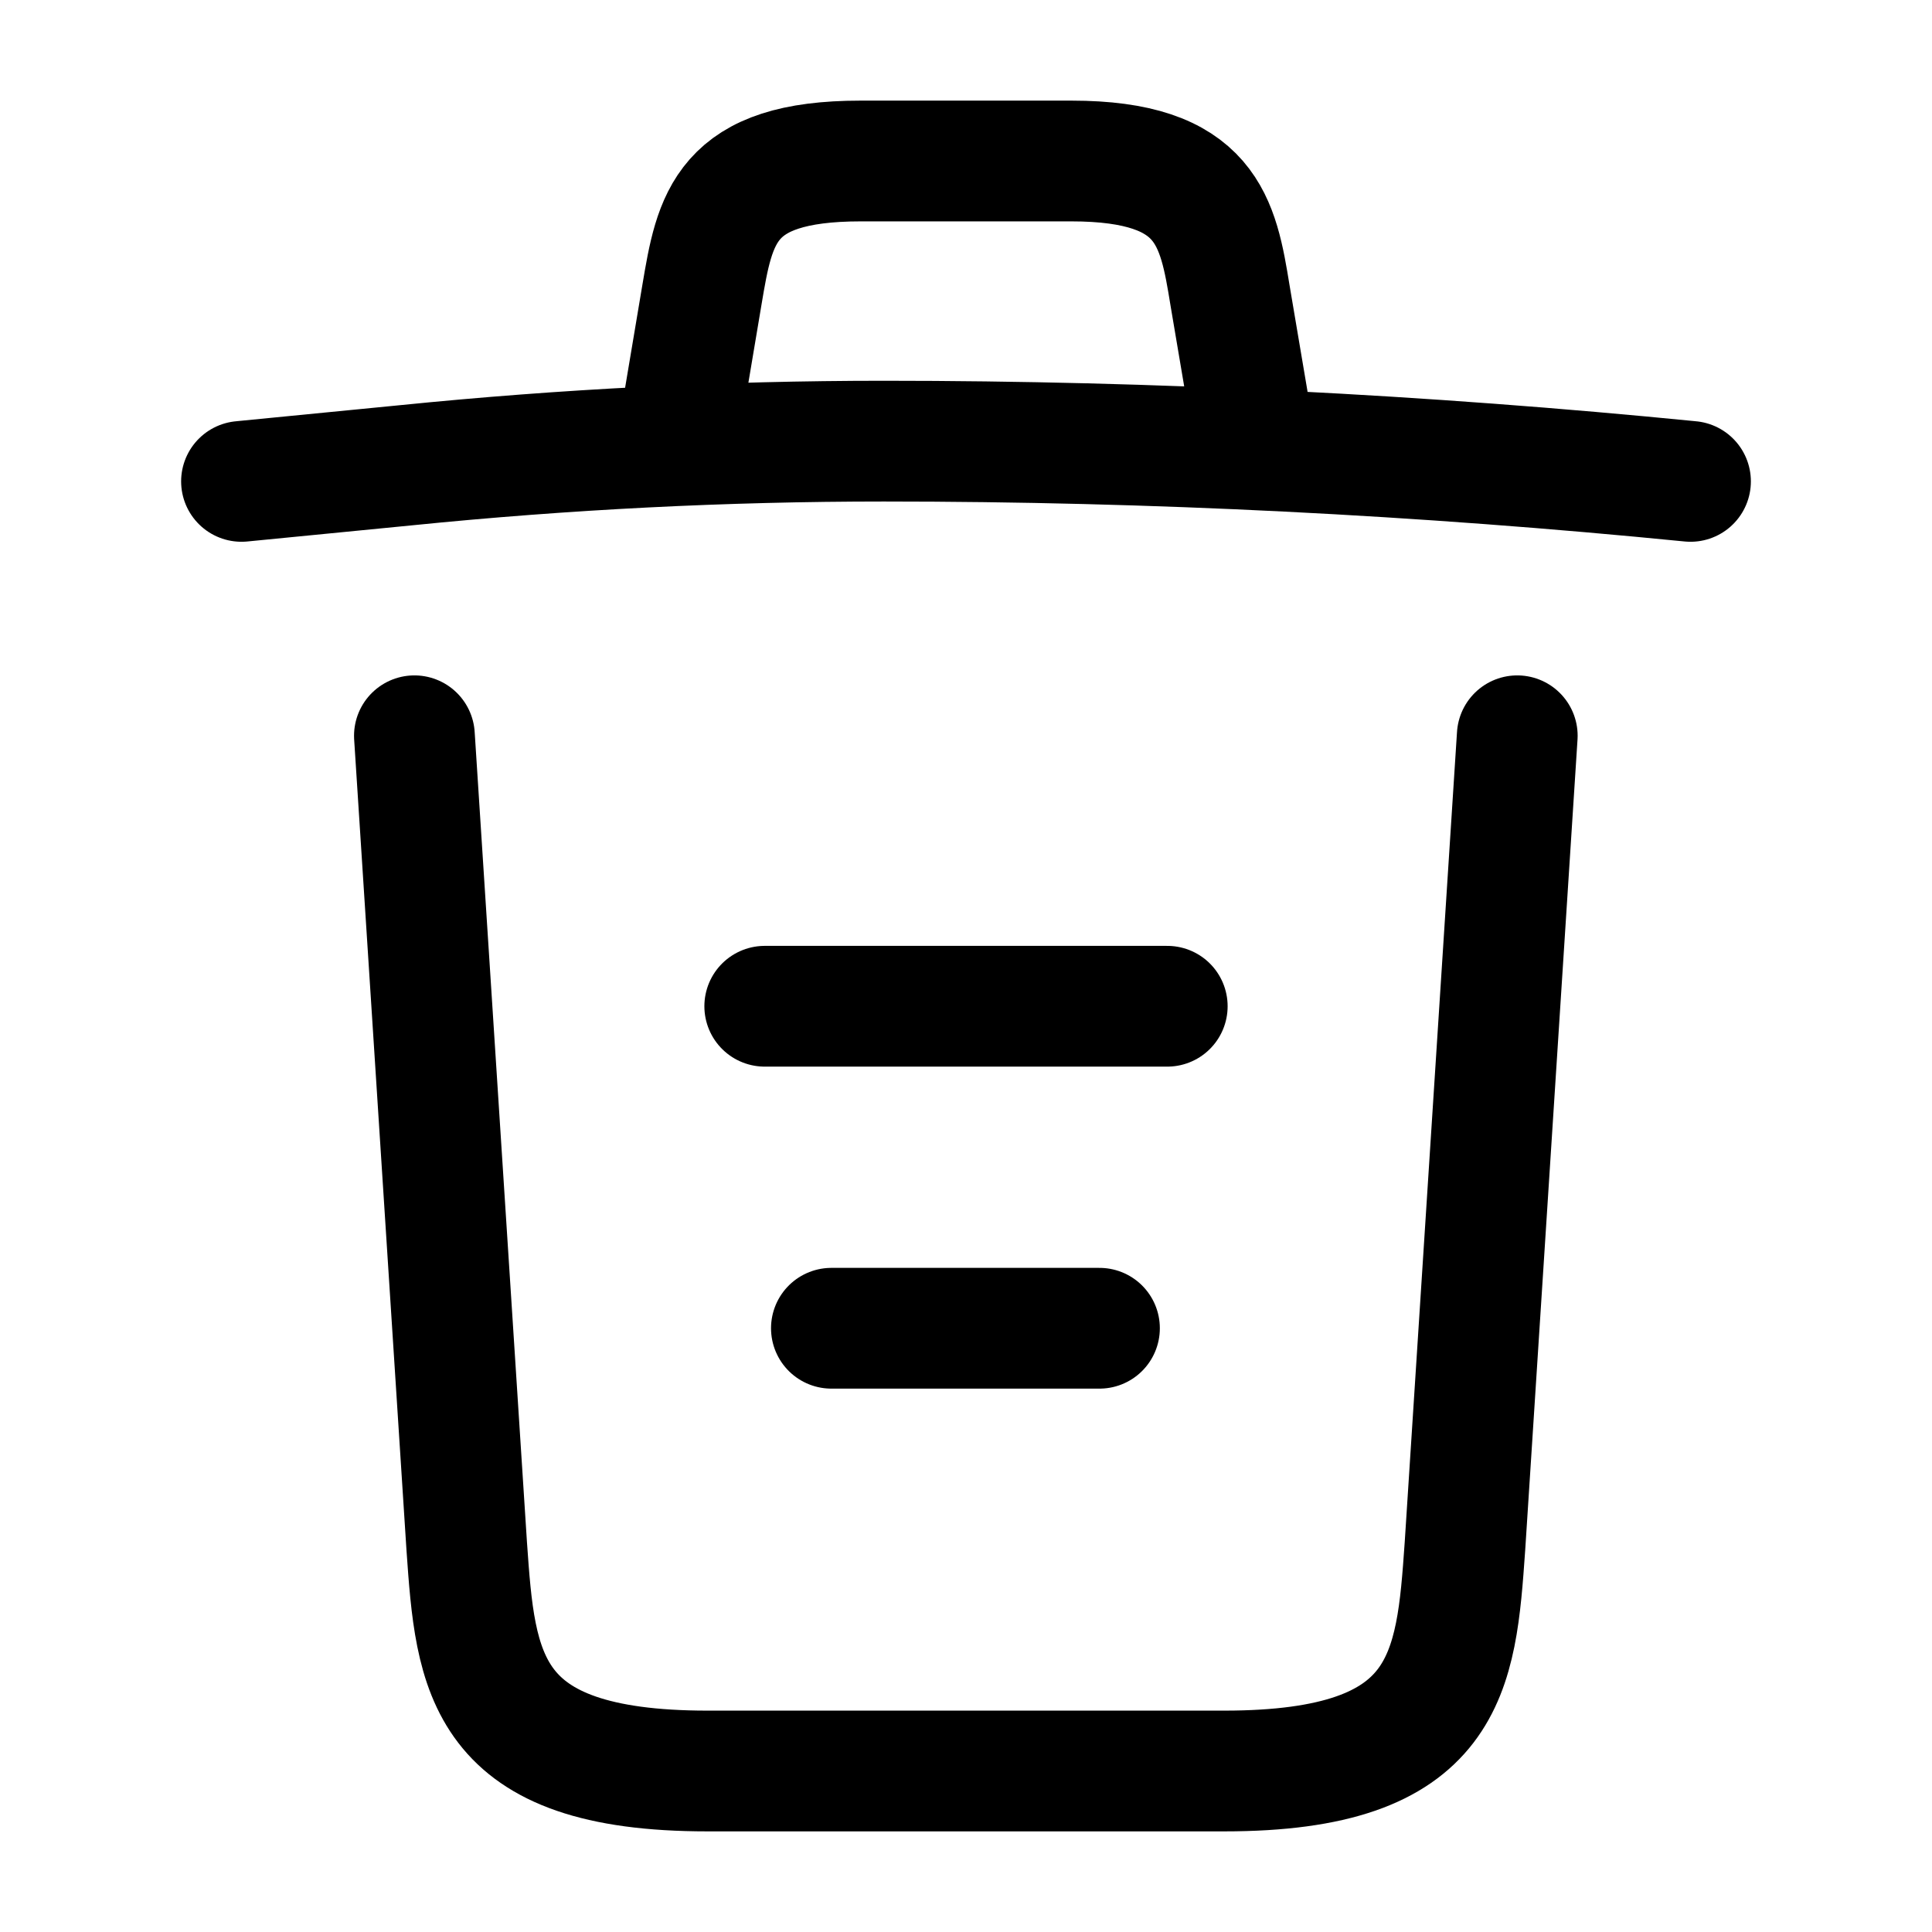
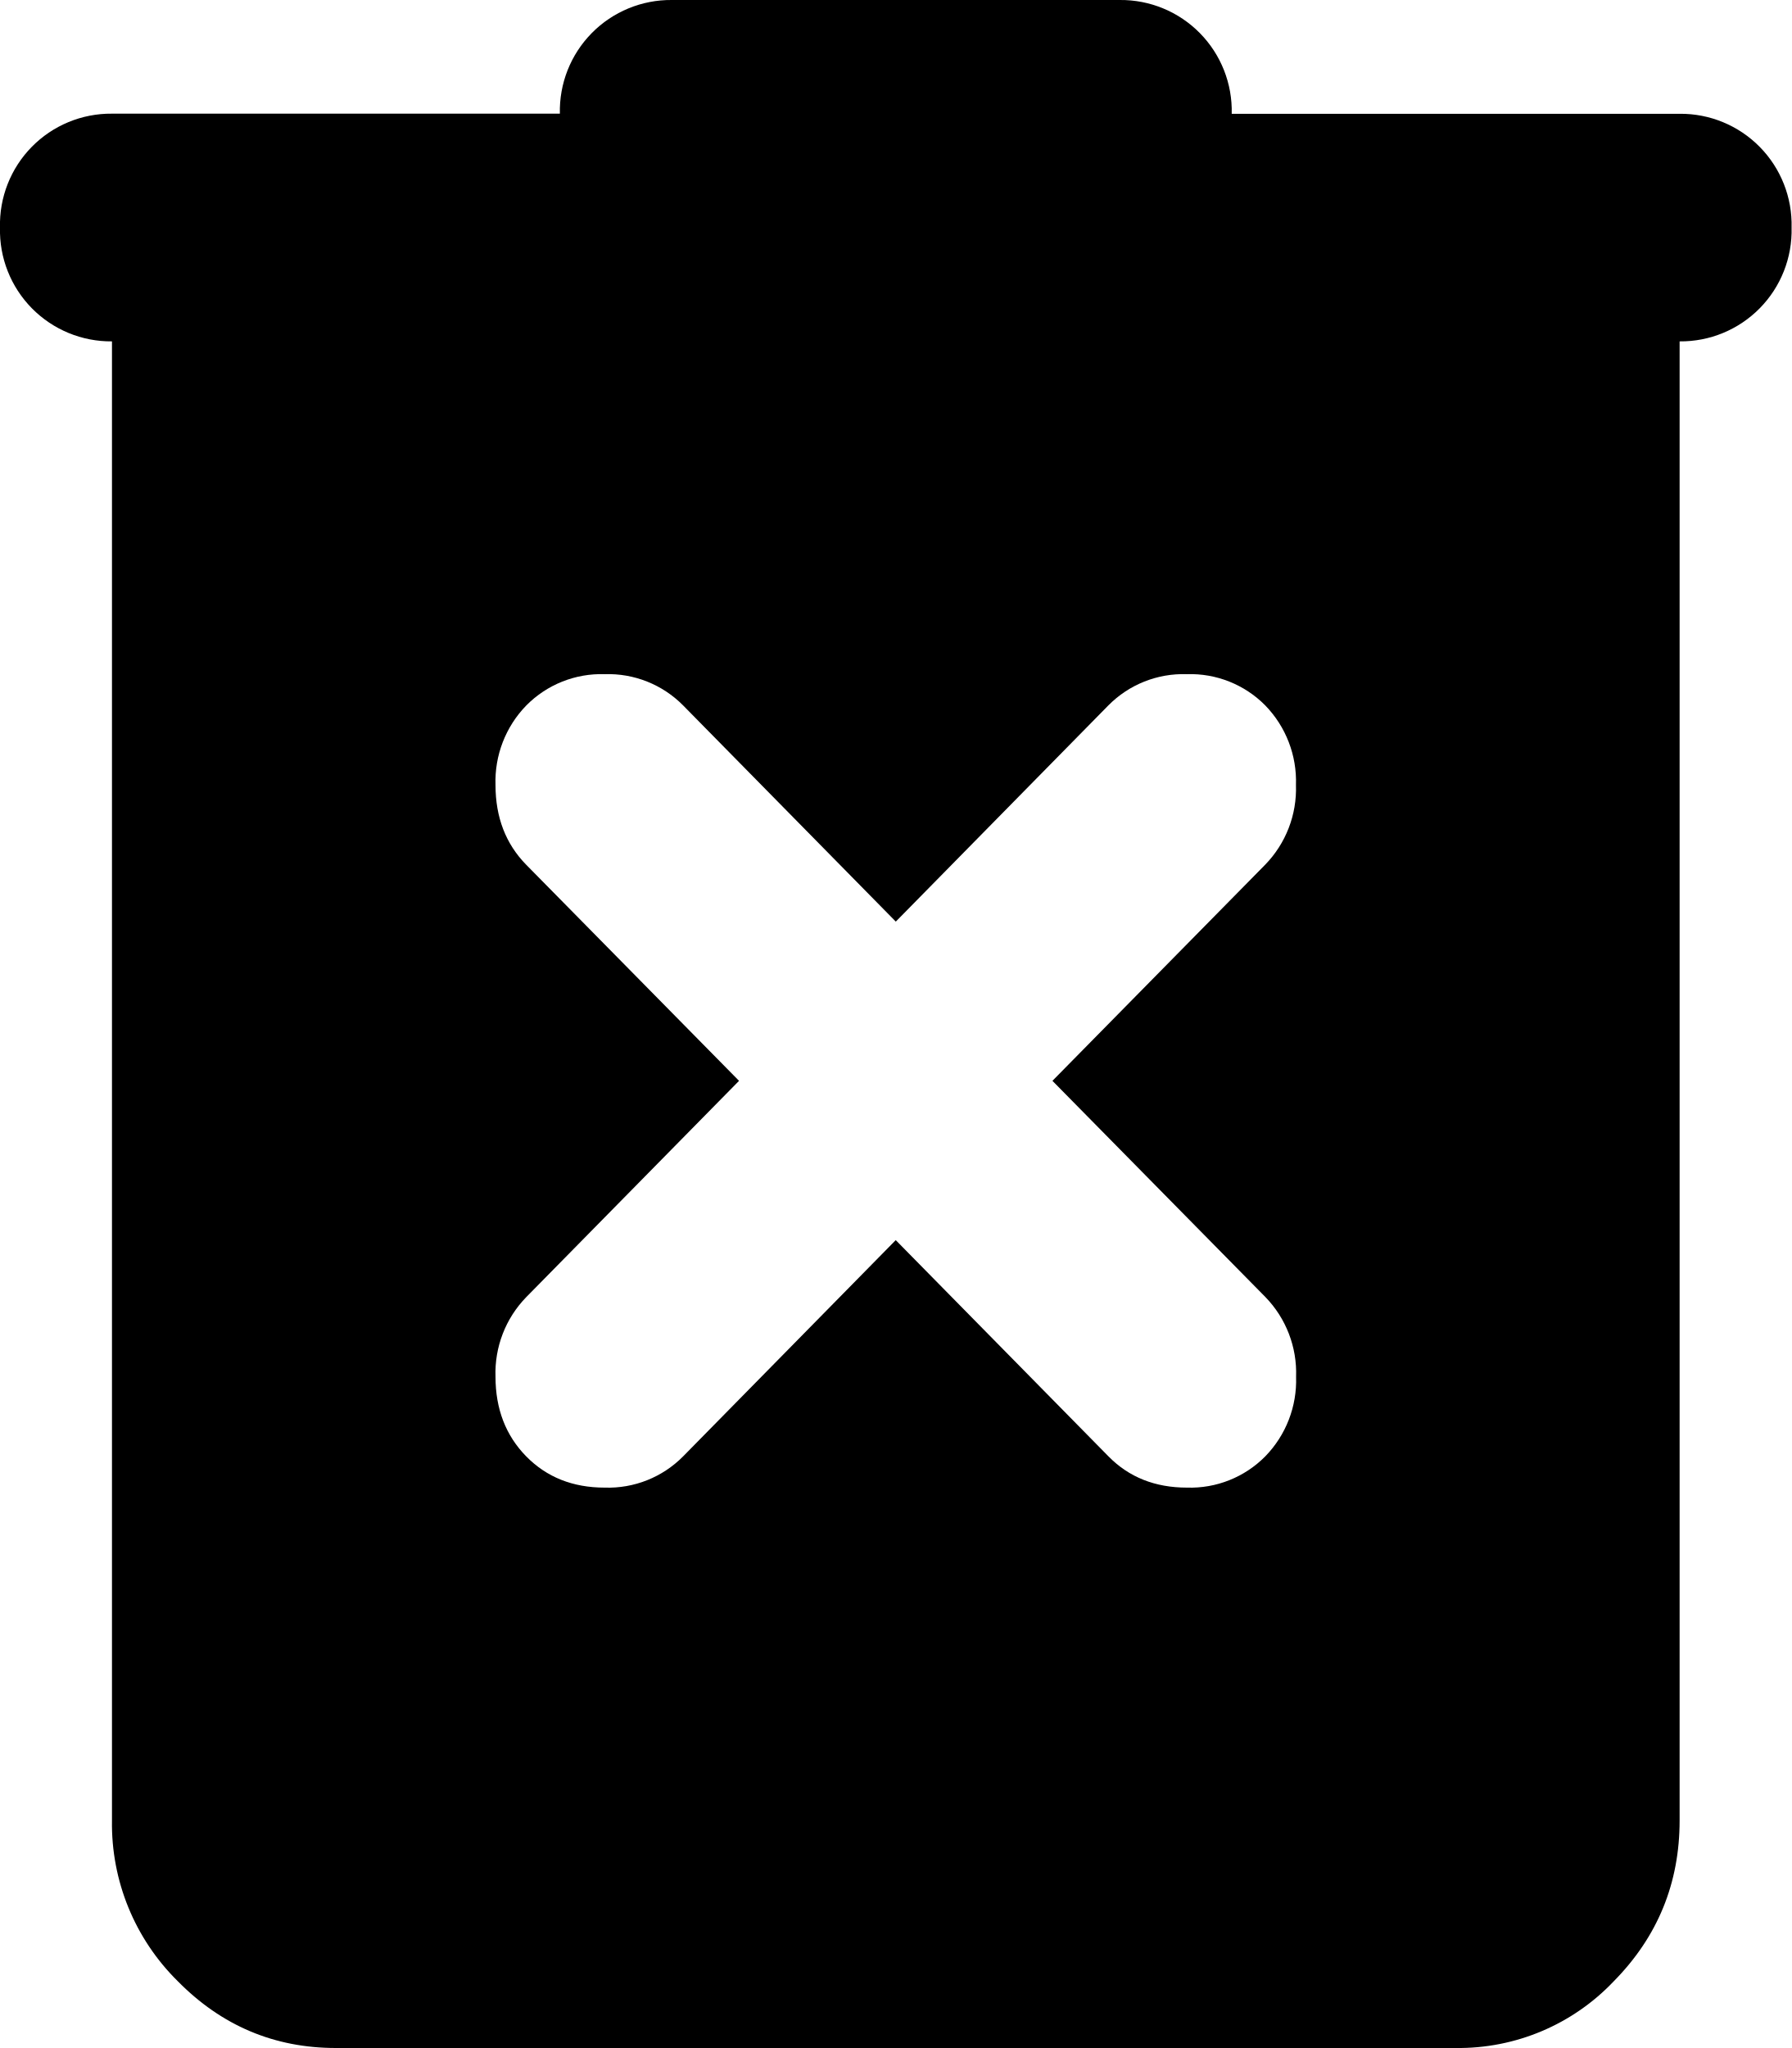
- <svg xmlns="http://www.w3.org/2000/svg" width="24" height="24" fill="none" viewBox="0 0 24 24">
-   <path d="M21 5.98c-3.33-.33-6.68-.5-10.02-.5-1.98 0-3.96.1-5.94.3L3 5.98M8.5 4.97l.22-1.31C8.88 2.71 9 2 10.69 2h2.62c1.69 0 1.82.75 1.97 1.67l.22 1.3M18.848 9.14l-.65 10.07c-.11 1.57-.2 2.79-2.99 2.79h-6.42c-2.79 0-2.88-1.22-2.99-2.79l-.65-10.07M10.328 16.5h3.33M9.5 12.5h5" stroke="currentColor" stroke-width="1.5" stroke-linecap="round" stroke-linejoin="round" />
+ <svg xmlns="http://www.w3.org/2000/svg" width="14" height="16" fill="none" viewBox="0 0 14 16">
+   <path d="M2.625 16c-.481 0-.893-.174-1.236-.522a1.726 1.726 0 01-.514-1.256V2.667A.867.867 0 010 1.778a.867.867 0 01.875-.89h3.5A.867.867 0 015.25 0h3.5a.867.867 0 01.875.889h3.5a.867.867 0 01.875.889.867.867 0 01-.875.889v11.555c0 .49-.171.908-.514 1.256a1.672 1.672 0 01-1.236.522h-8.75zM7 9.689l1.662 1.689c.16.163.365.244.613.244a.823.823 0 00.612-.244.85.85 0 00.241-.622.85.85 0 00-.24-.623L8.224 8.444l1.662-1.688a.85.85 0 00.241-.623.85.85 0 00-.24-.622.823.823 0 00-.613-.244.823.823 0 00-.613.244L7 7.2 5.338 5.511a.823.823 0 00-.613-.244.823.823 0 00-.612.244.85.85 0 00-.241.622c0 .252.08.46.24.623l1.663 1.688-1.663 1.69a.85.85 0 00-.24.622c0 .251.08.459.24.622.16.163.365.244.613.244a.823.823 0 00.613-.244L7 9.688z" fill="currentColor" />
</svg>
